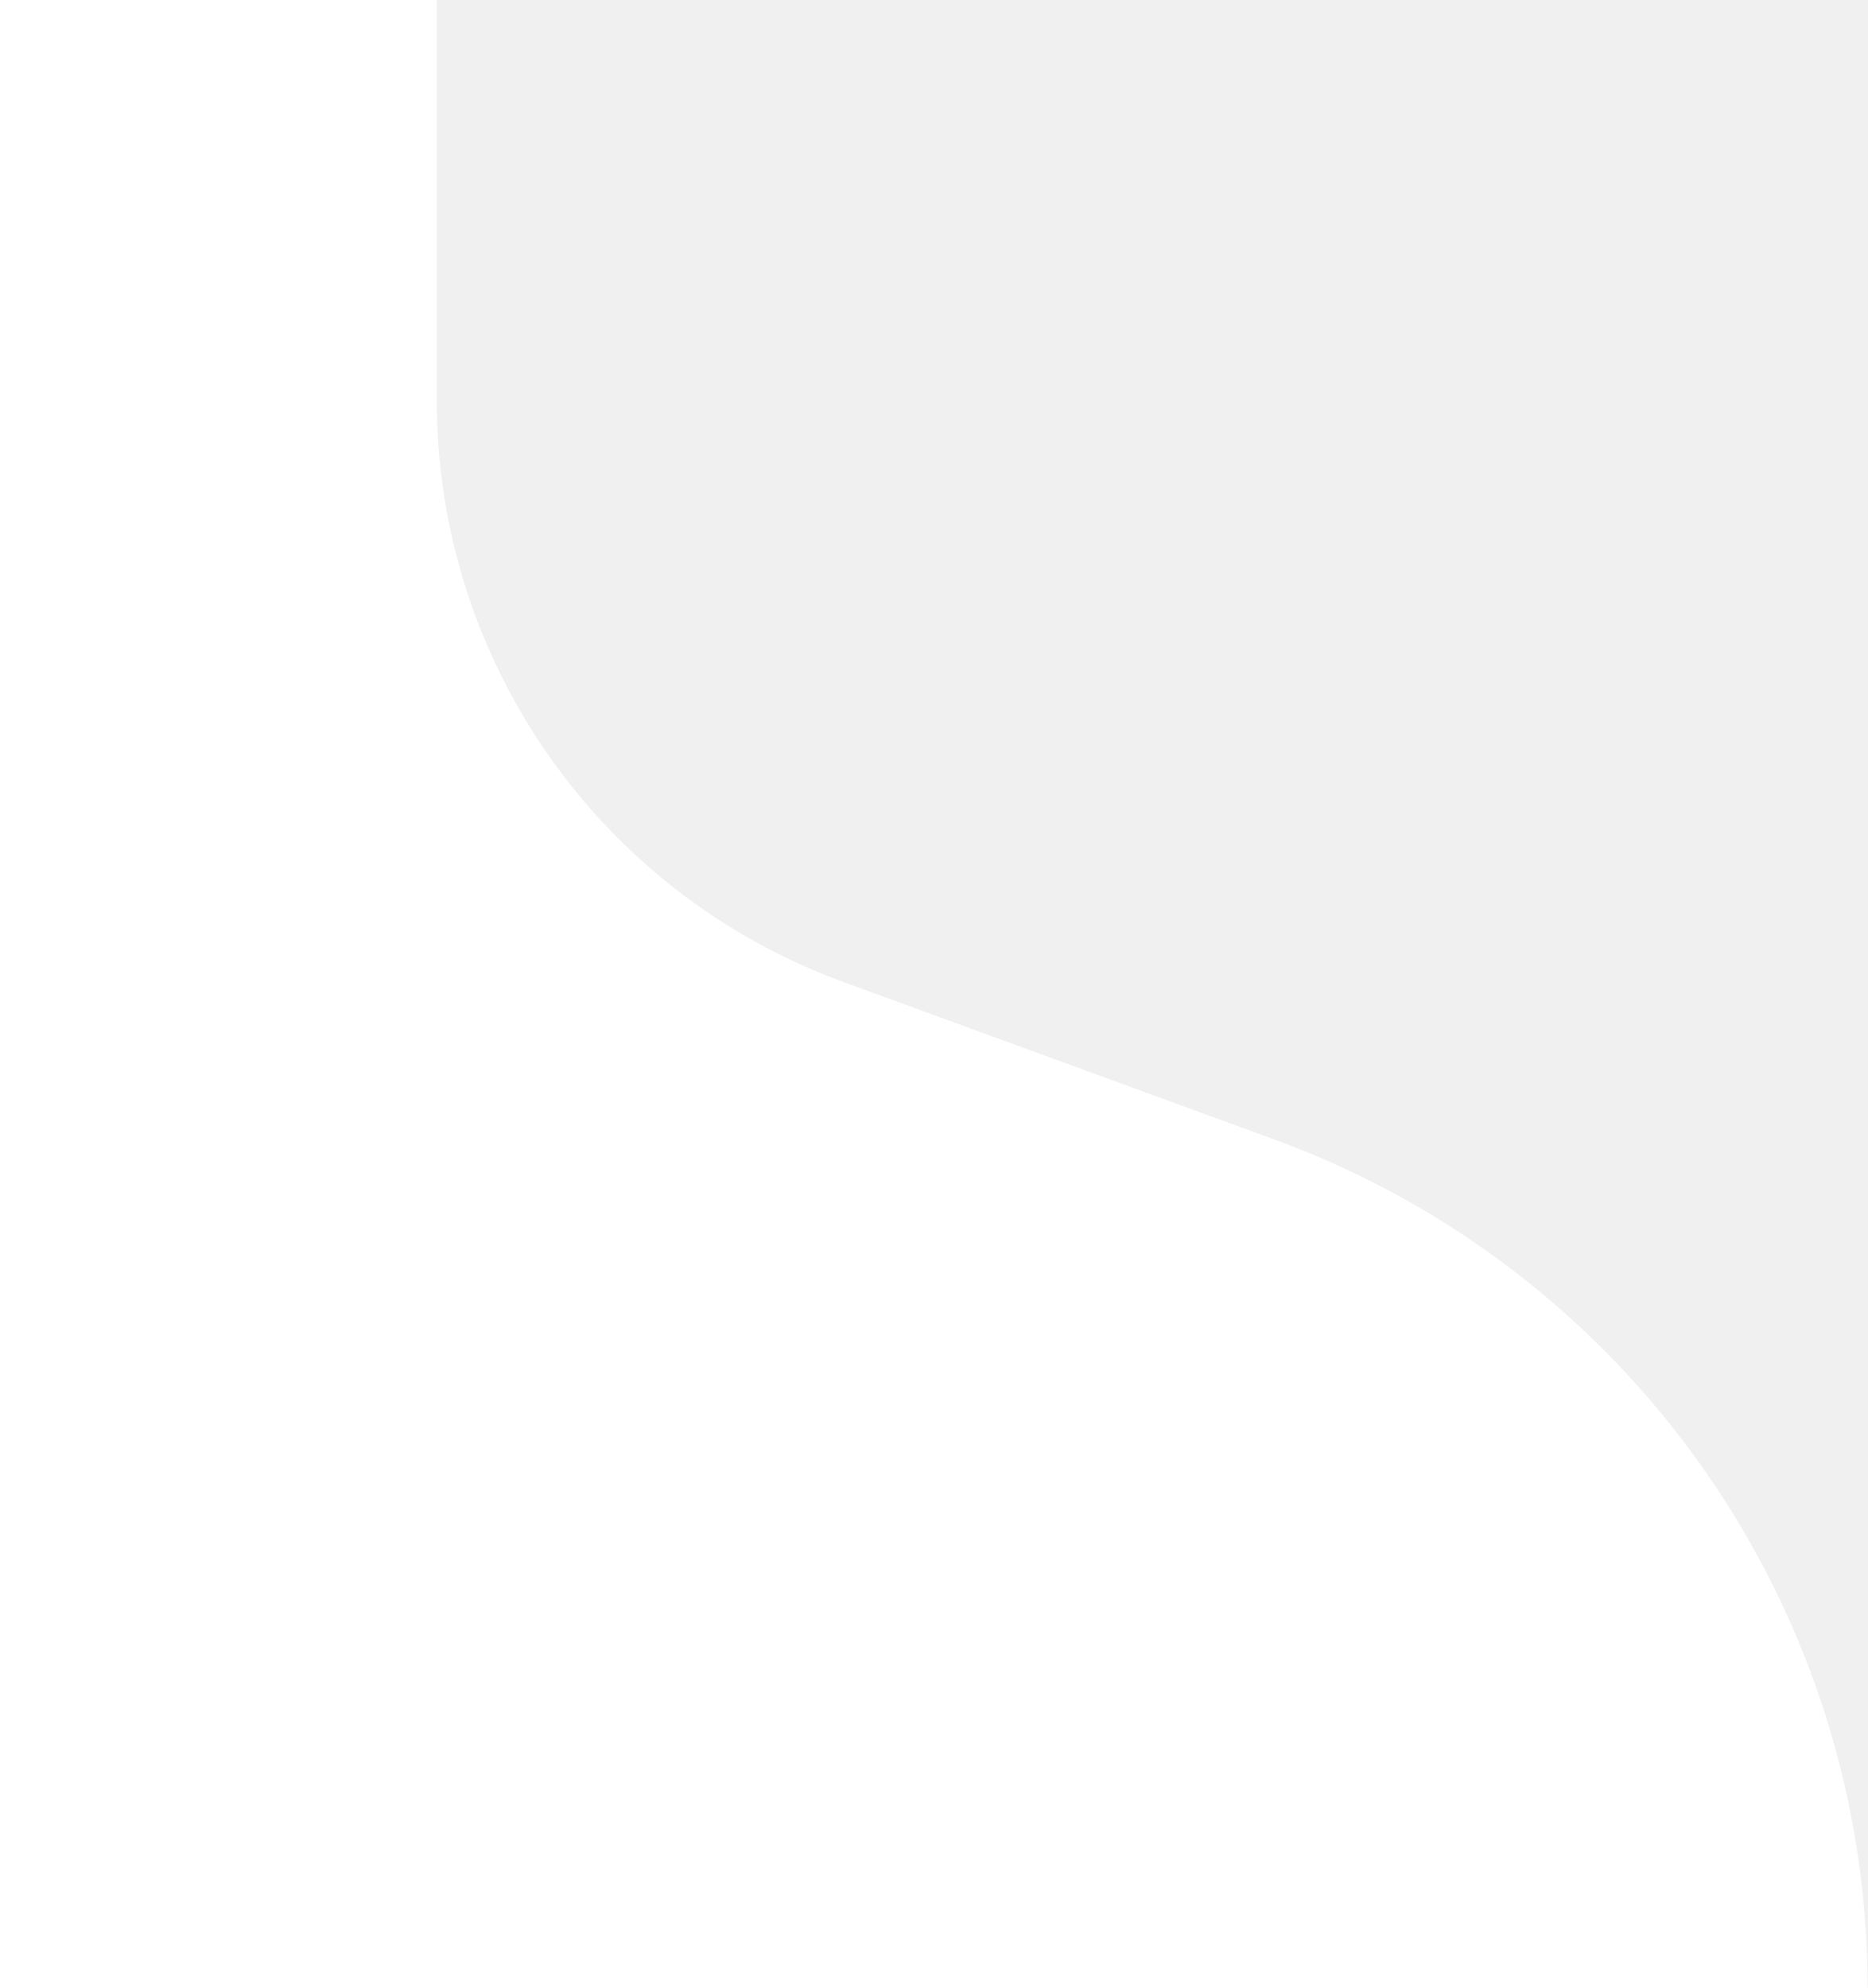
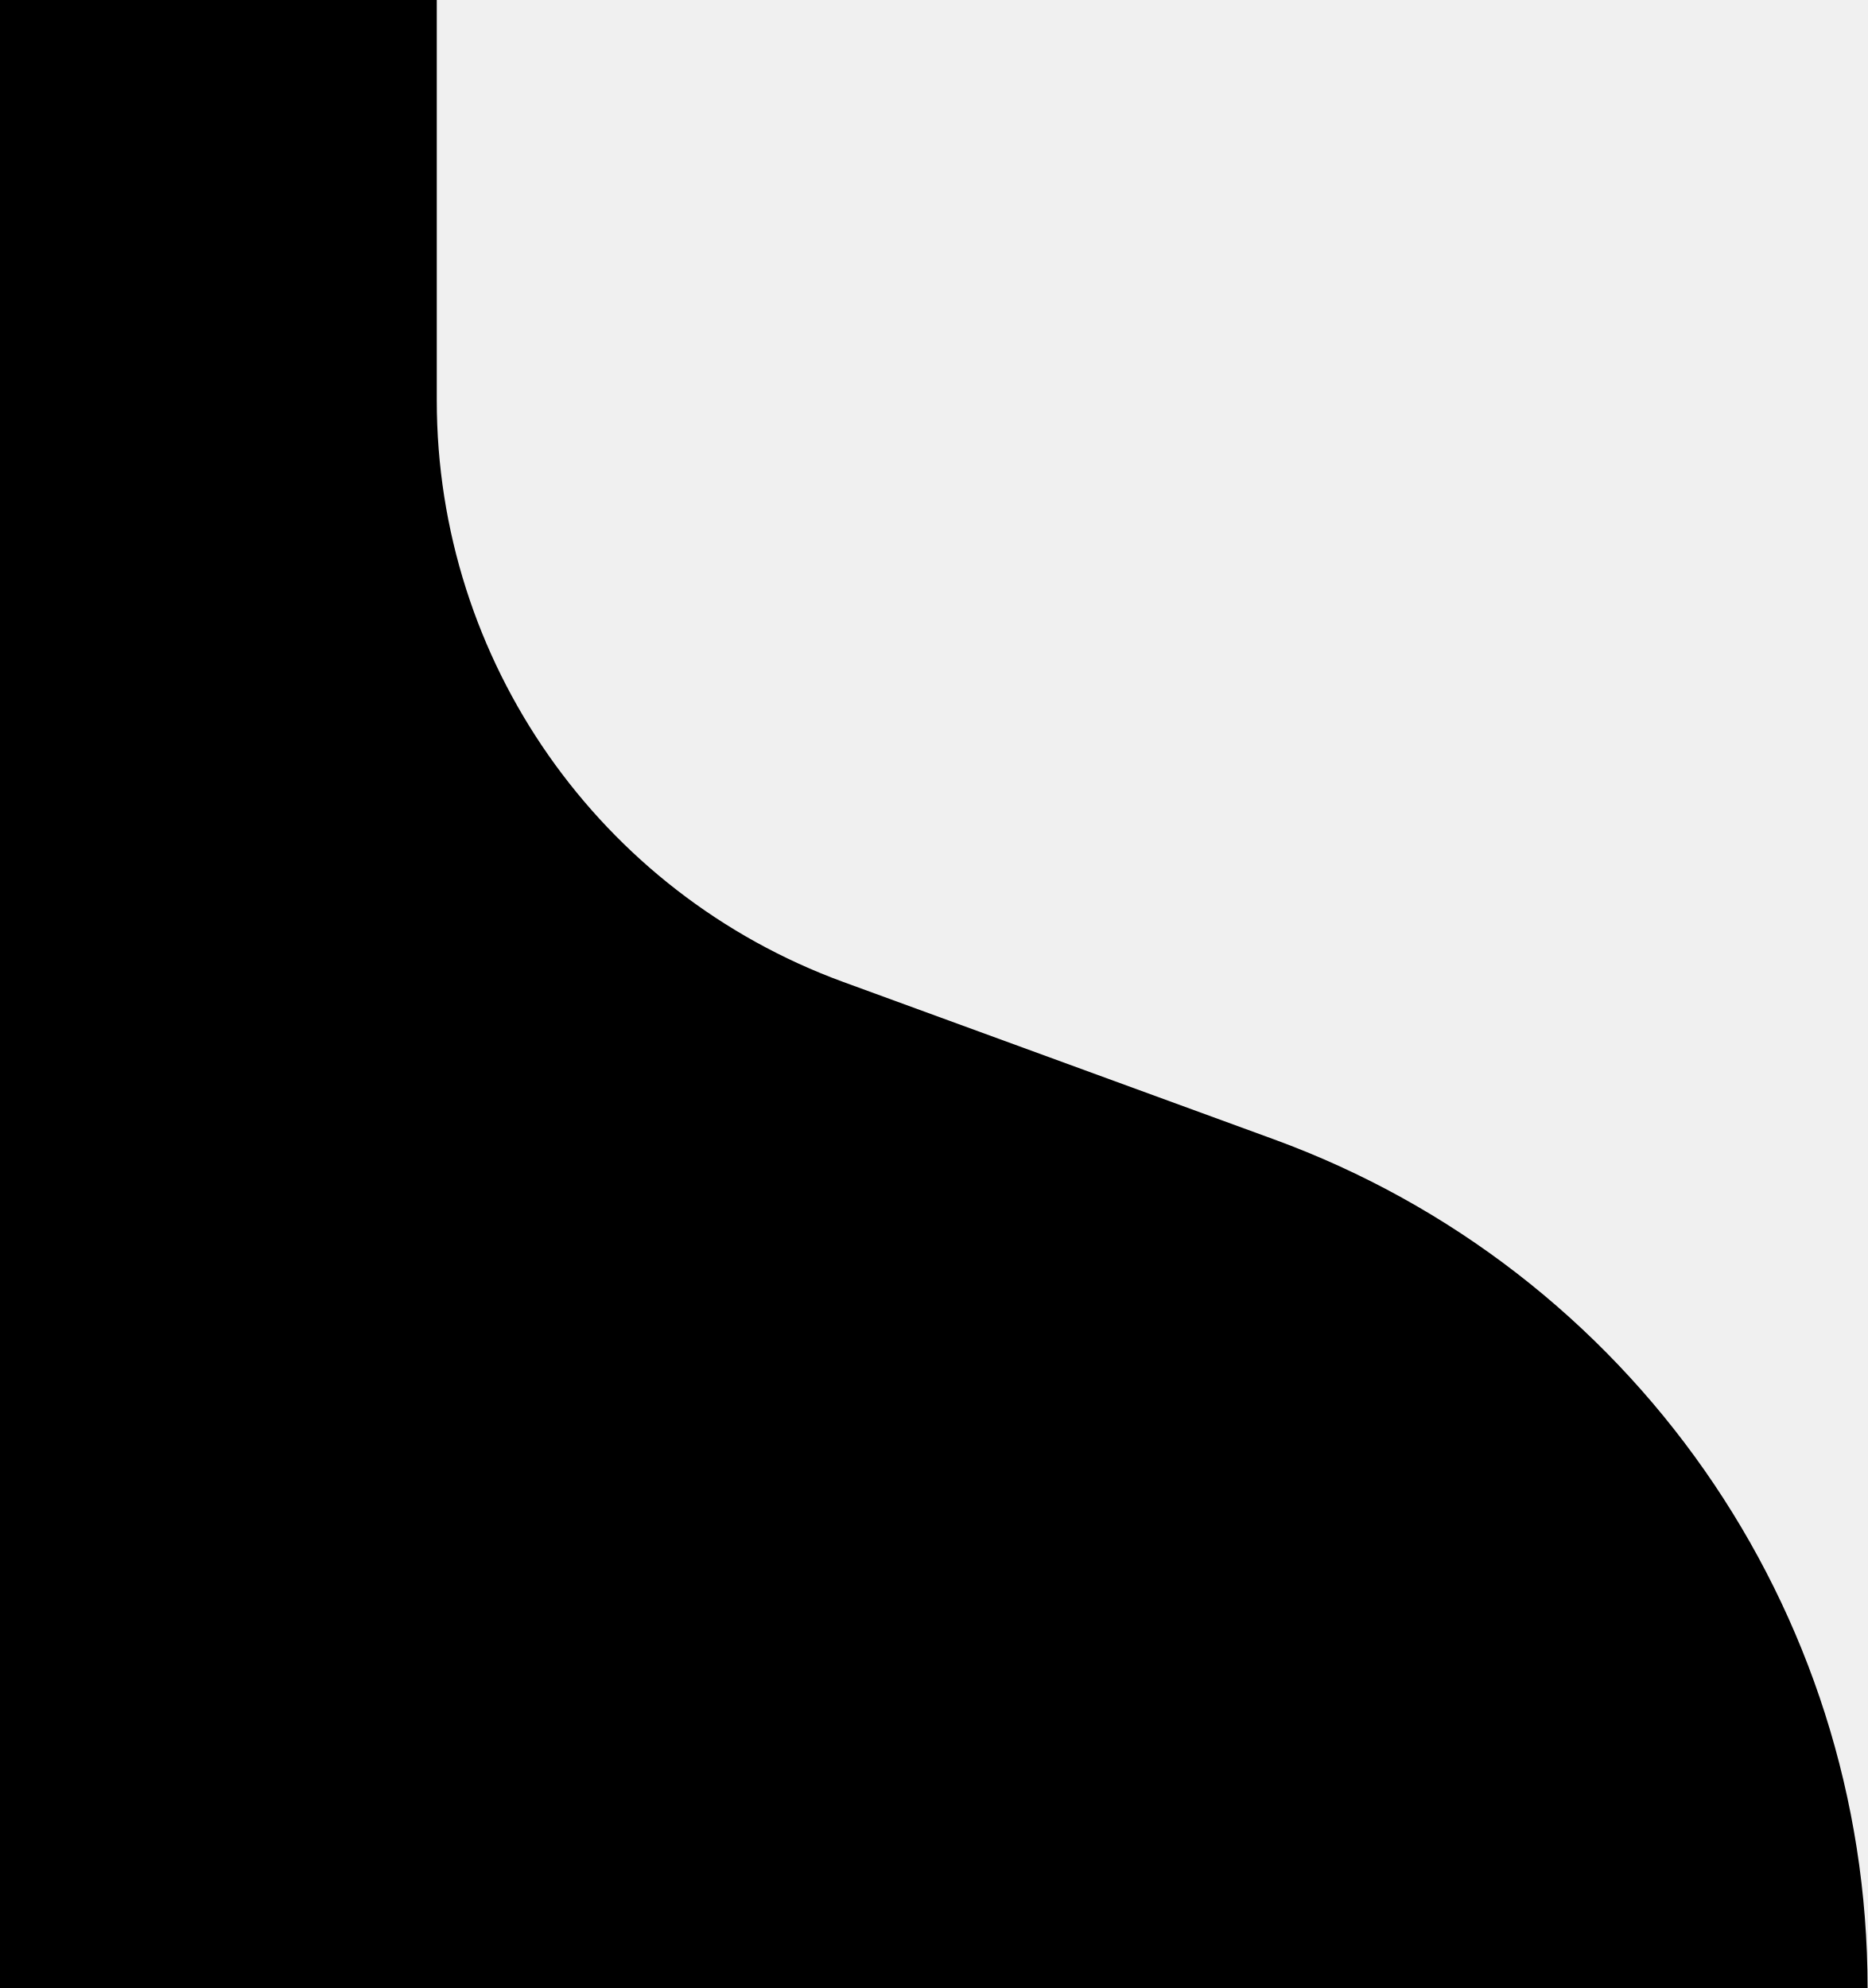
<svg xmlns="http://www.w3.org/2000/svg" width="124" height="132" viewBox="0 0 124 132" fill="none">
-   <path d="M124 132C124 106.806 108.26 84.301 84.59 75.653L56 65.205C39.78 59.276 29 43.86 29 26.594V0H0V132H124Z" fill="white" />
+   <path d="M124 132C124 106.806 108.26 84.301 84.59 75.653L56 65.205C39.78 59.276 29 43.86 29 26.594V0H0V132H124Z" fill="currentColor" />
</svg>
